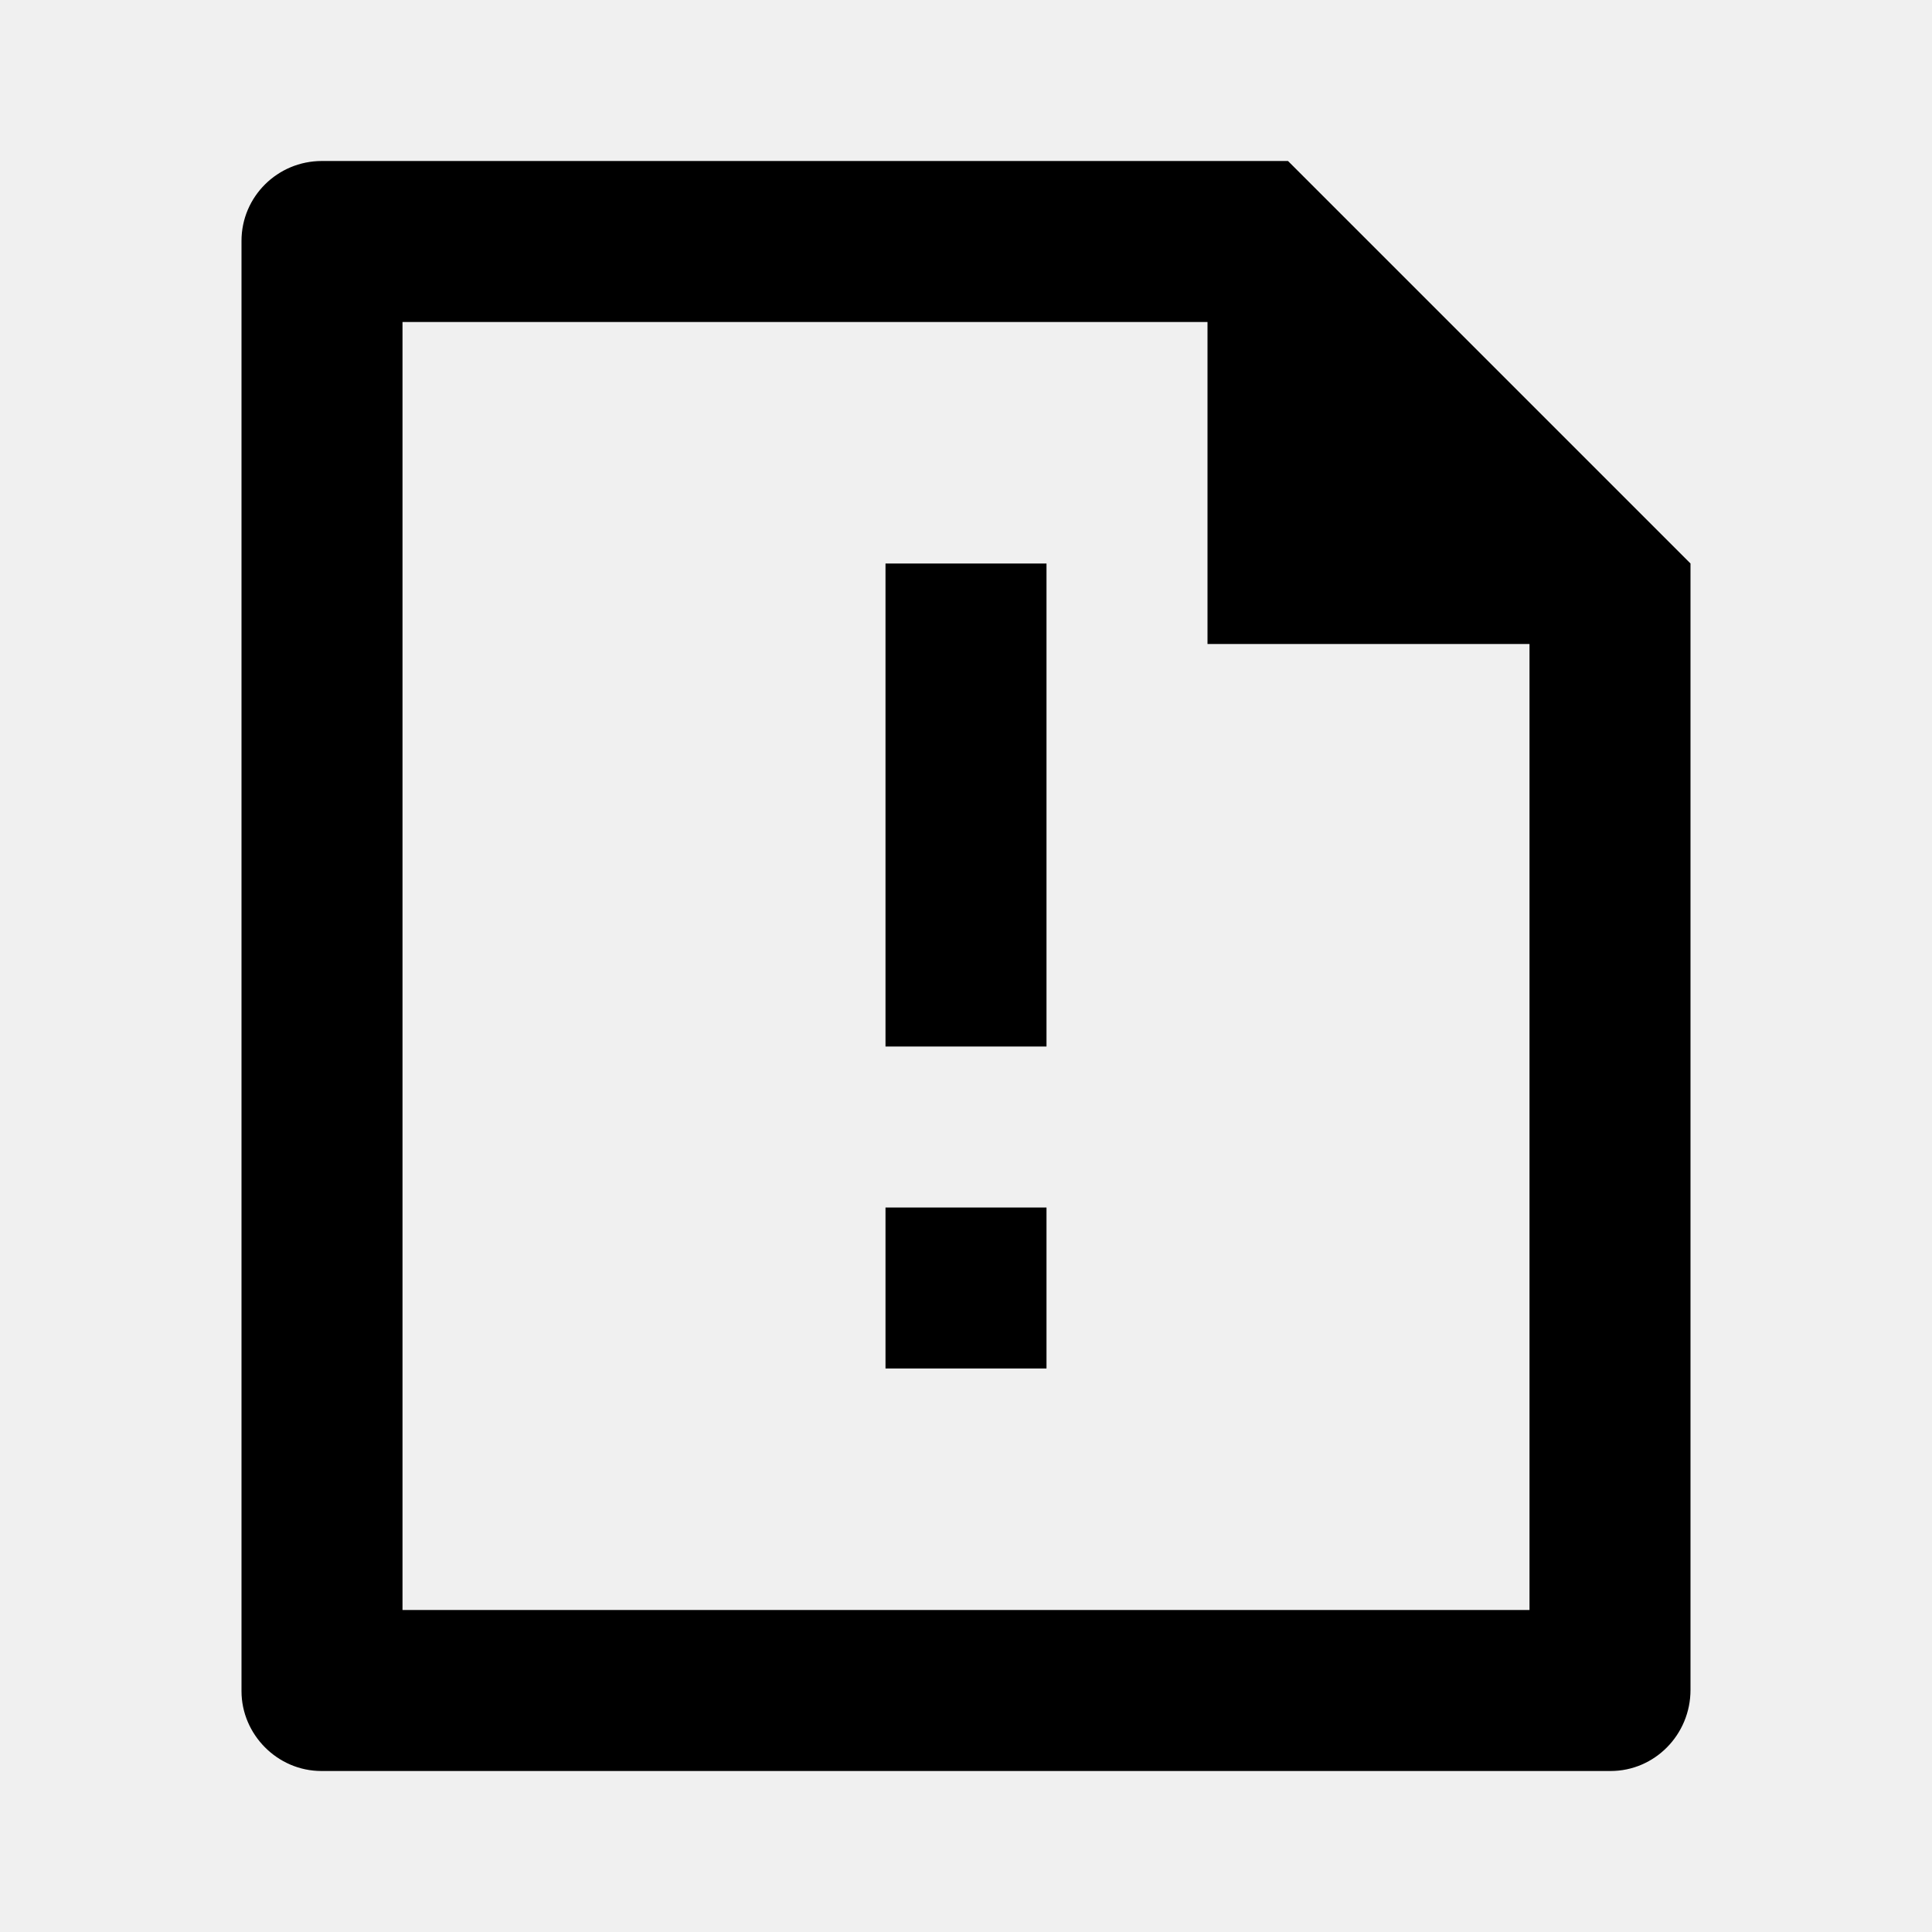
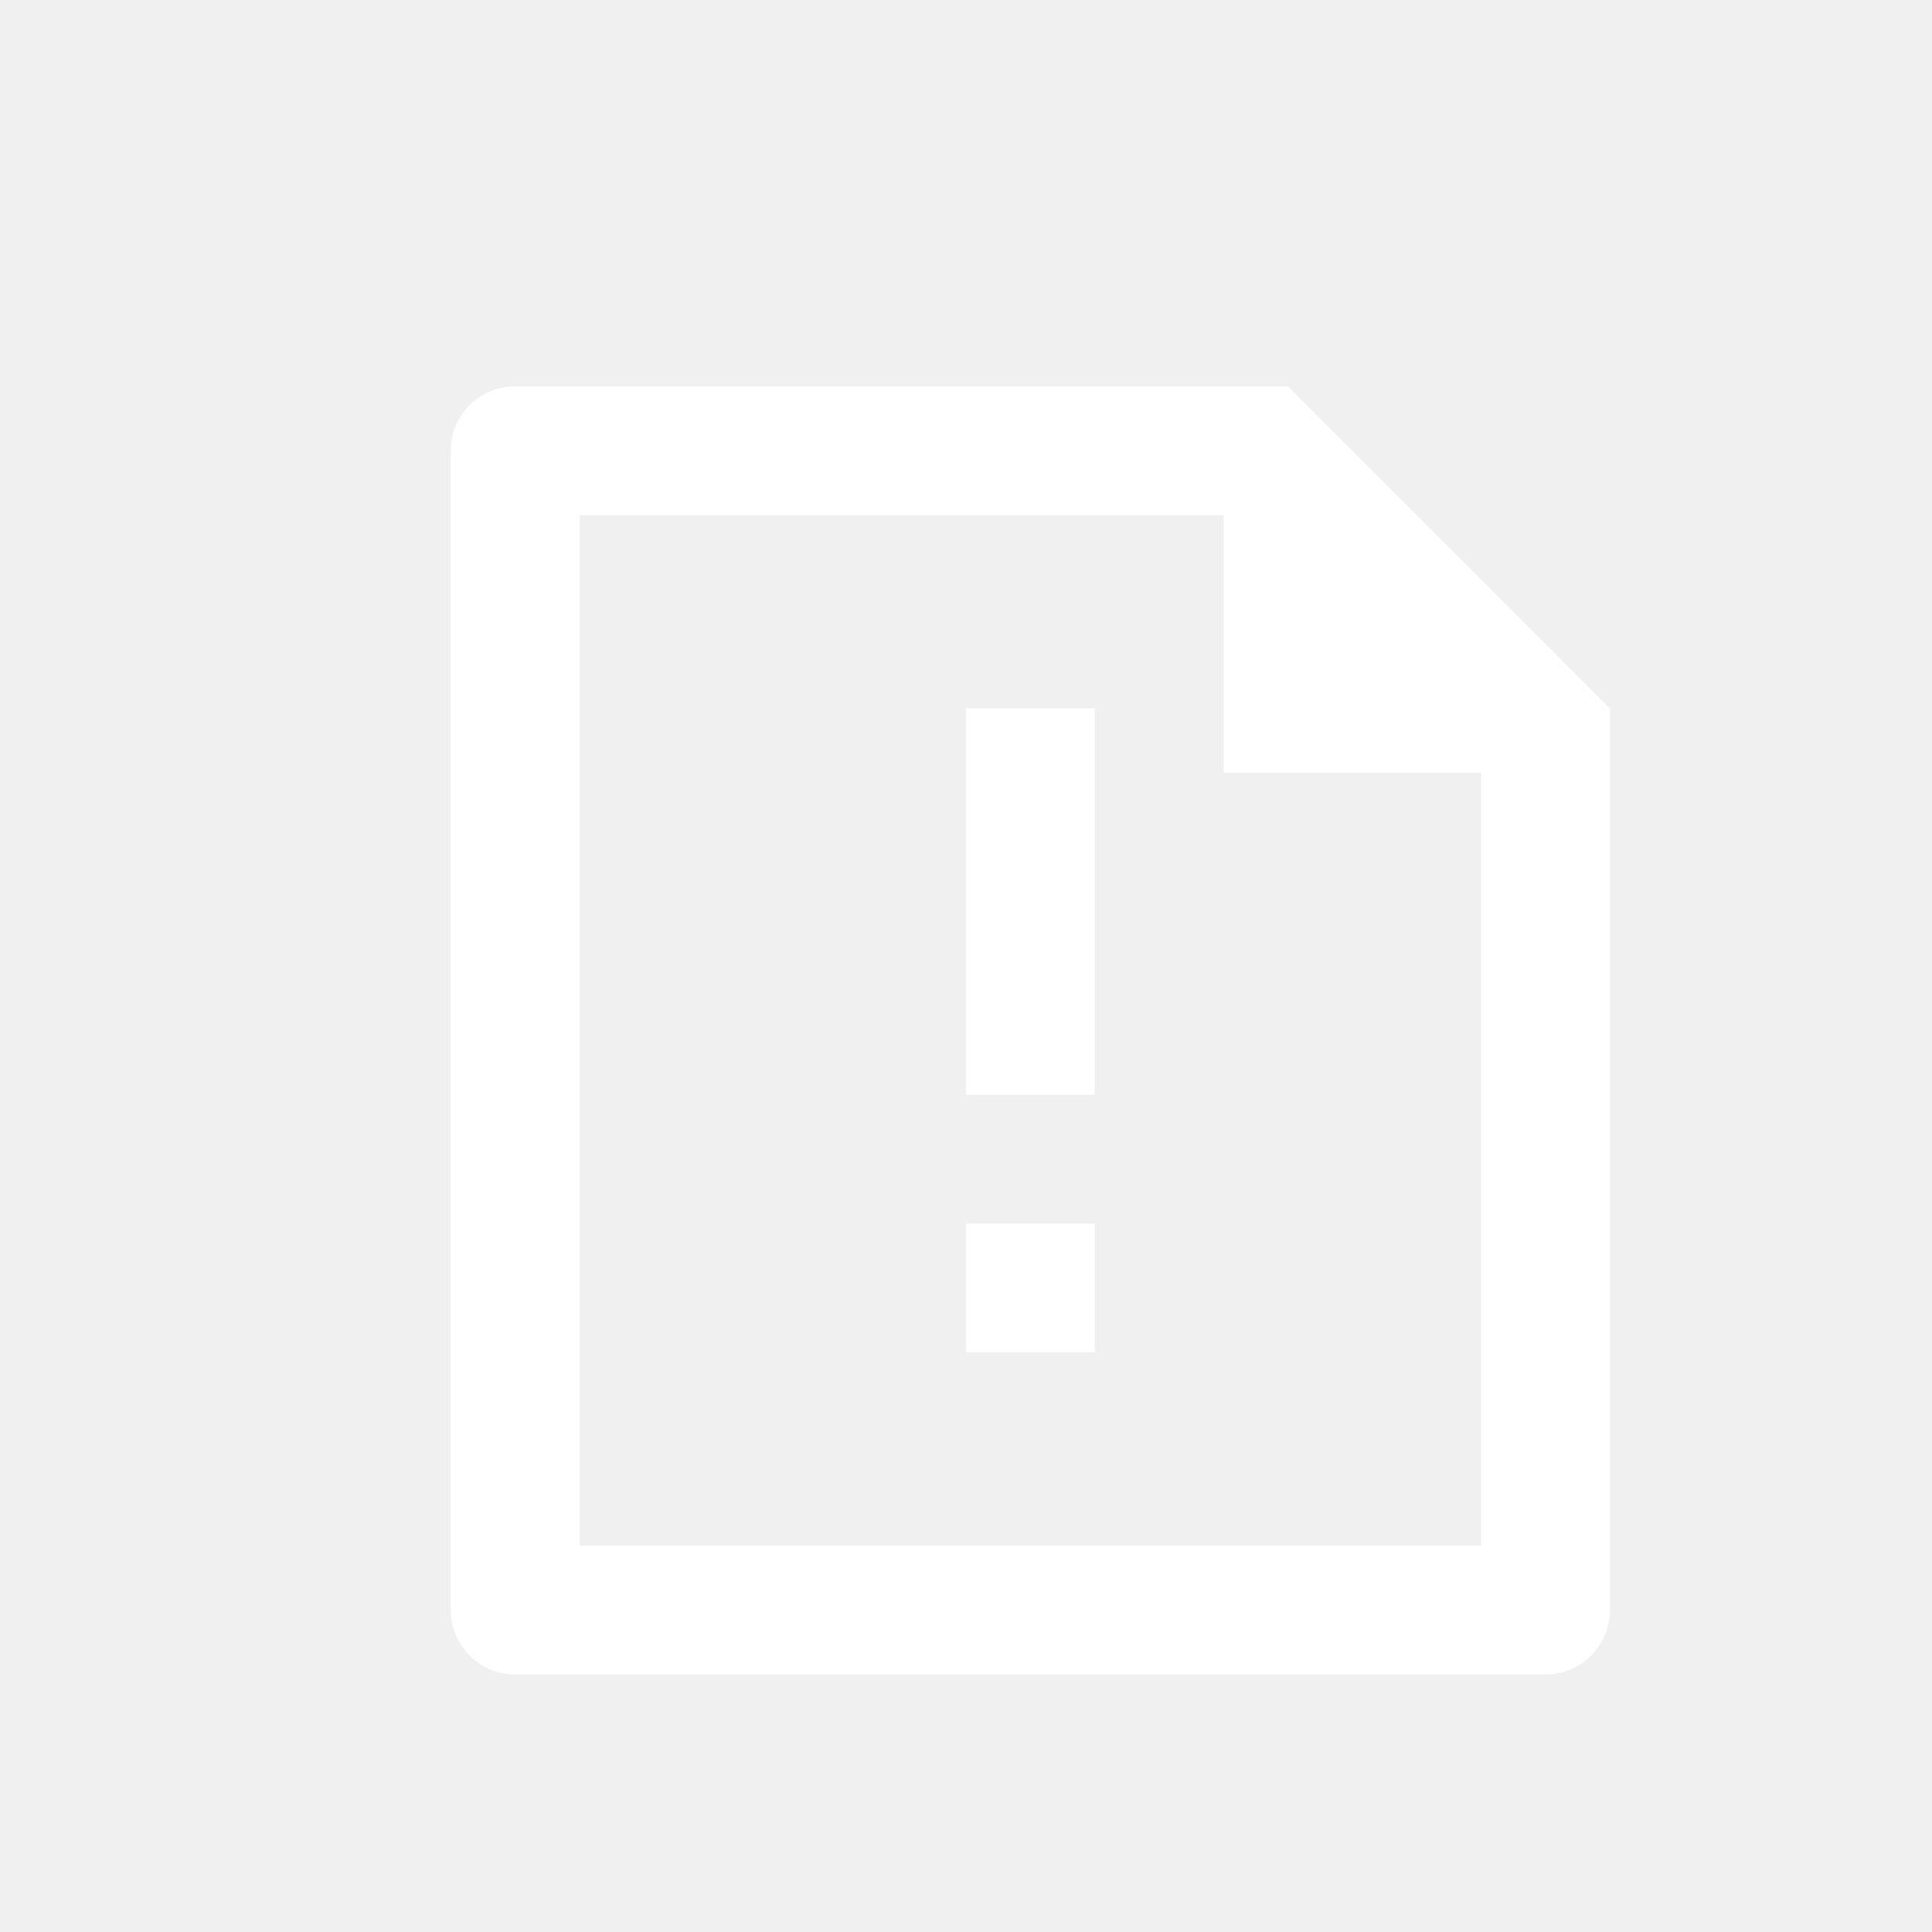
- <svg xmlns="http://www.w3.org/2000/svg" viewBox="0 0 24 24" fill="#000">
+ <svg xmlns="http://www.w3.org/2000/svg" viewBox="-4 -4 30 30" fill="#fff">
  <path d="M15 4H5V20H19V8H15V4ZM3 2.992C3 2.444 3.447 2 3.998 2H16L21 7L21 20.992C21 21.549 20.555 22 20.007 22H3.993C3.445 22 3 21.545 3 21.008V2.992ZM11 15H13V17H11V15ZM11 7H13V13H11V7Z" />
</svg>
